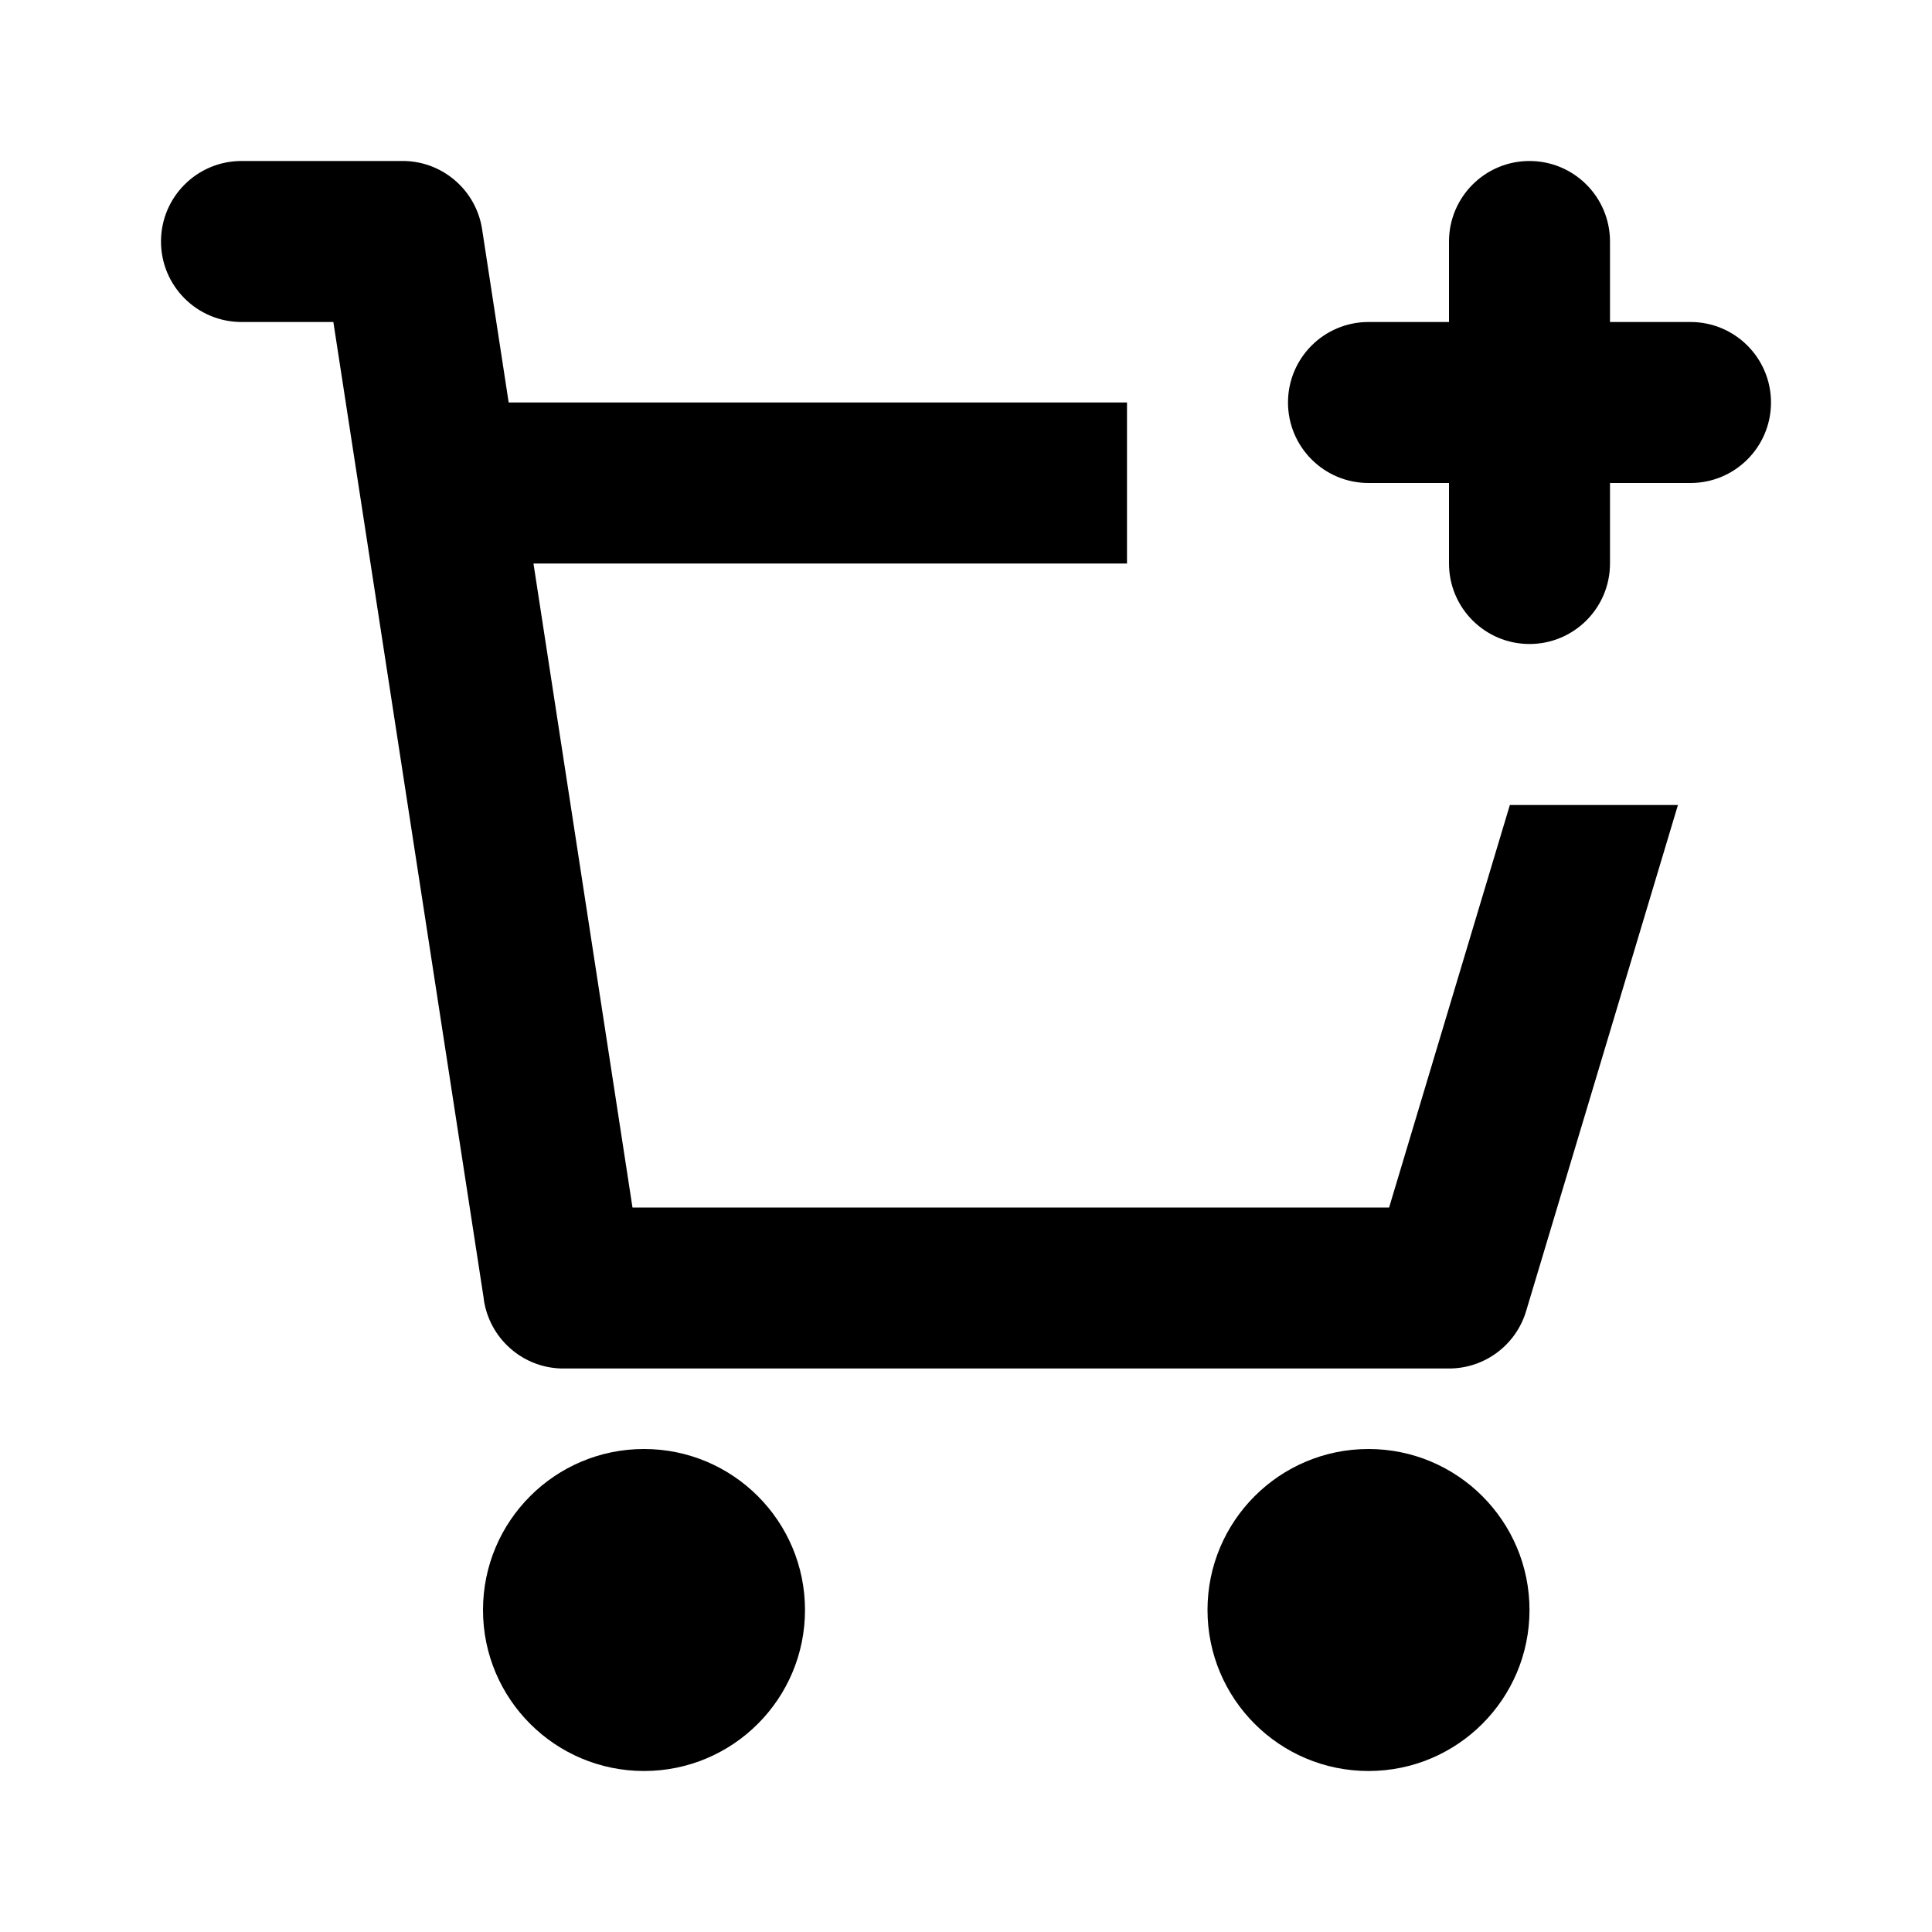
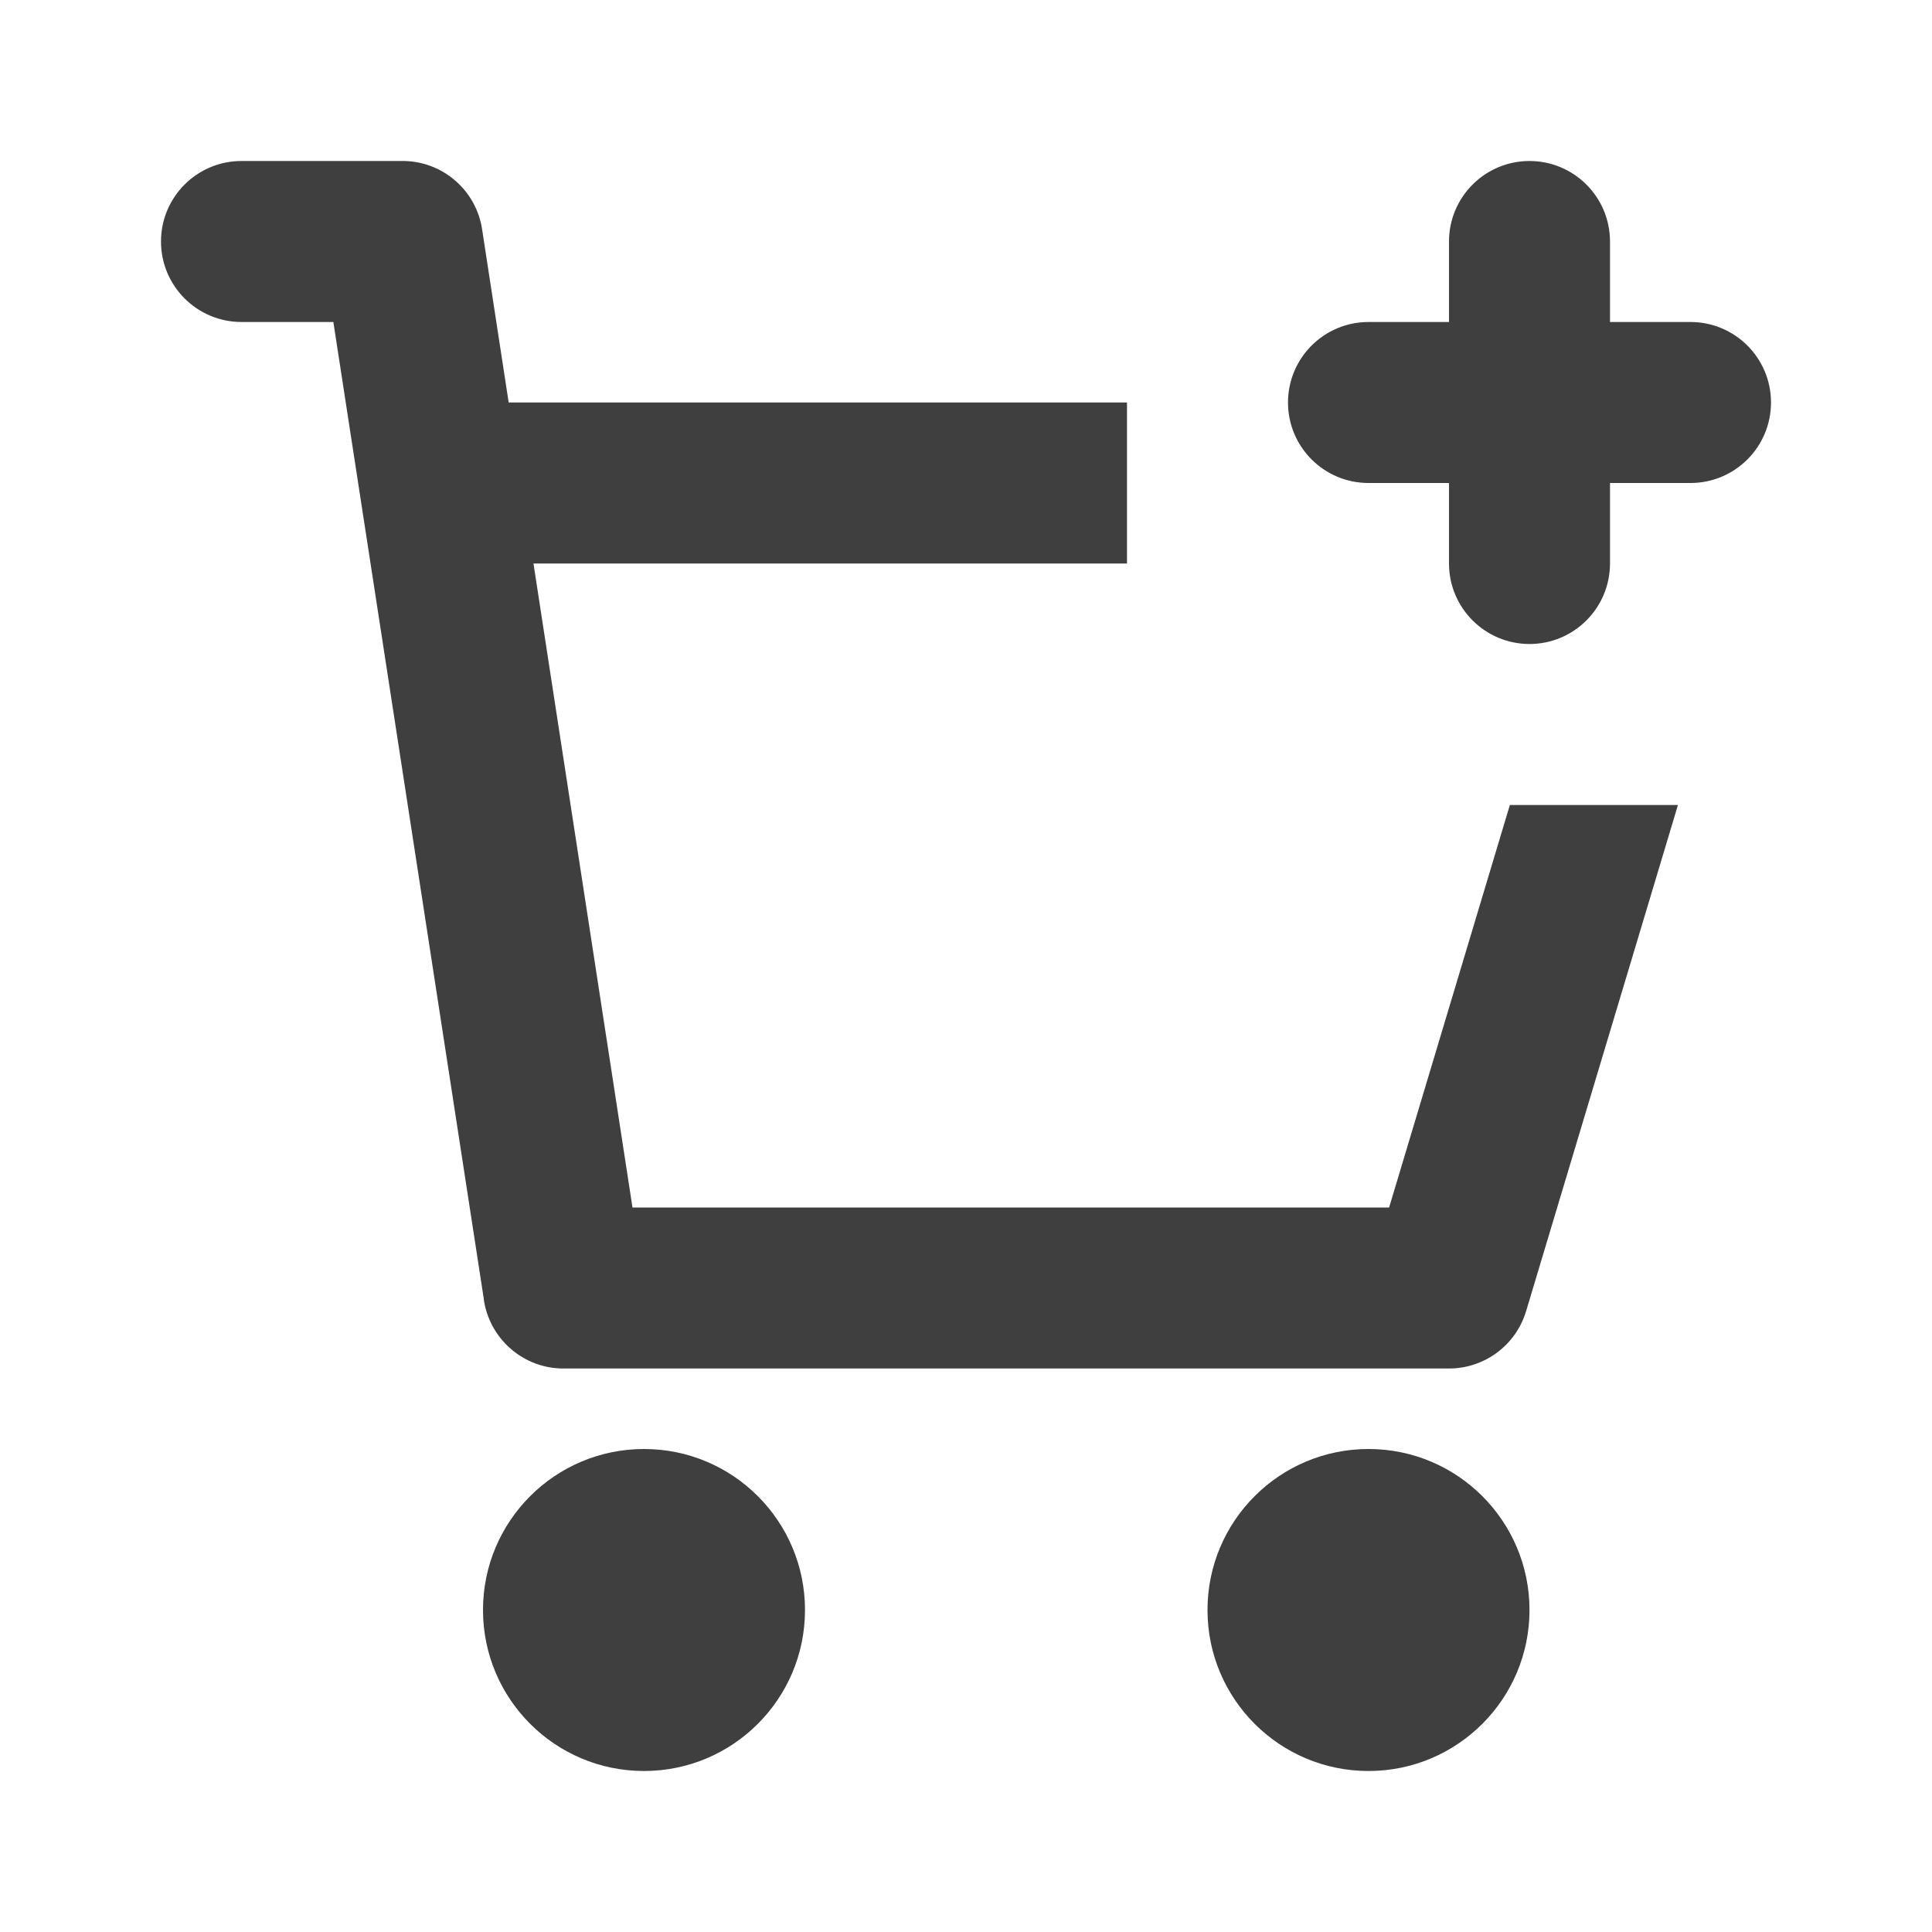
<svg xmlns="http://www.w3.org/2000/svg" width="1em" height="1em" viewBox="0 0 24 24">
-   <path fill="currentColor" d="M6.01 16.136L4.141 4H3a1 1 0 0 1 0-2h1.985a.993.993 0 0 1 .66.235a.997.997 0 0 1 .346.627L6.319 5H14v2H6.627l1.23 8h9.399l1.5-5h2.088l-1.886 6.287A1 1 0 0 1 18 17H7.016a.993.993 0 0 1-.675-.248a.998.998 0 0 1-.332-.616zM10 20a2 2 0 1 1-4 0a2 2 0 0 1 4 0zm9 0a2 2 0 1 1-4 0a2 2 0 0 1 4 0zm0-18a1 1 0 0 1 1 1v1h1a1 1 0 1 1 0 2h-1v1a1 1 0 1 1-2 0V6h-1a1 1 0 1 1 0-2h1V3a1 1 0 0 1 1-1z" />
+   <path fill="#3F3F3F" d="M6.01 16.136L4.141 4H3a1 1 0 0 1 0-2h1.985a.993.993 0 0 1 .66.235a.997.997 0 0 1 .346.627L6.319 5H14v2H6.627l1.23 8h9.399l1.5-5h2.088l-1.886 6.287A1 1 0 0 1 18 17H7.016a.993.993 0 0 1-.675-.248a.998.998 0 0 1-.332-.616zM10 20a2 2 0 1 1-4 0a2 2 0 0 1 4 0zm9 0a2 2 0 1 1-4 0a2 2 0 0 1 4 0zm0-18a1 1 0 0 1 1 1v1h1a1 1 0 1 1 0 2h-1v1a1 1 0 1 1-2 0V6h-1a1 1 0 1 1 0-2h1V3a1 1 0 0 1 1-1z" />
</svg>
